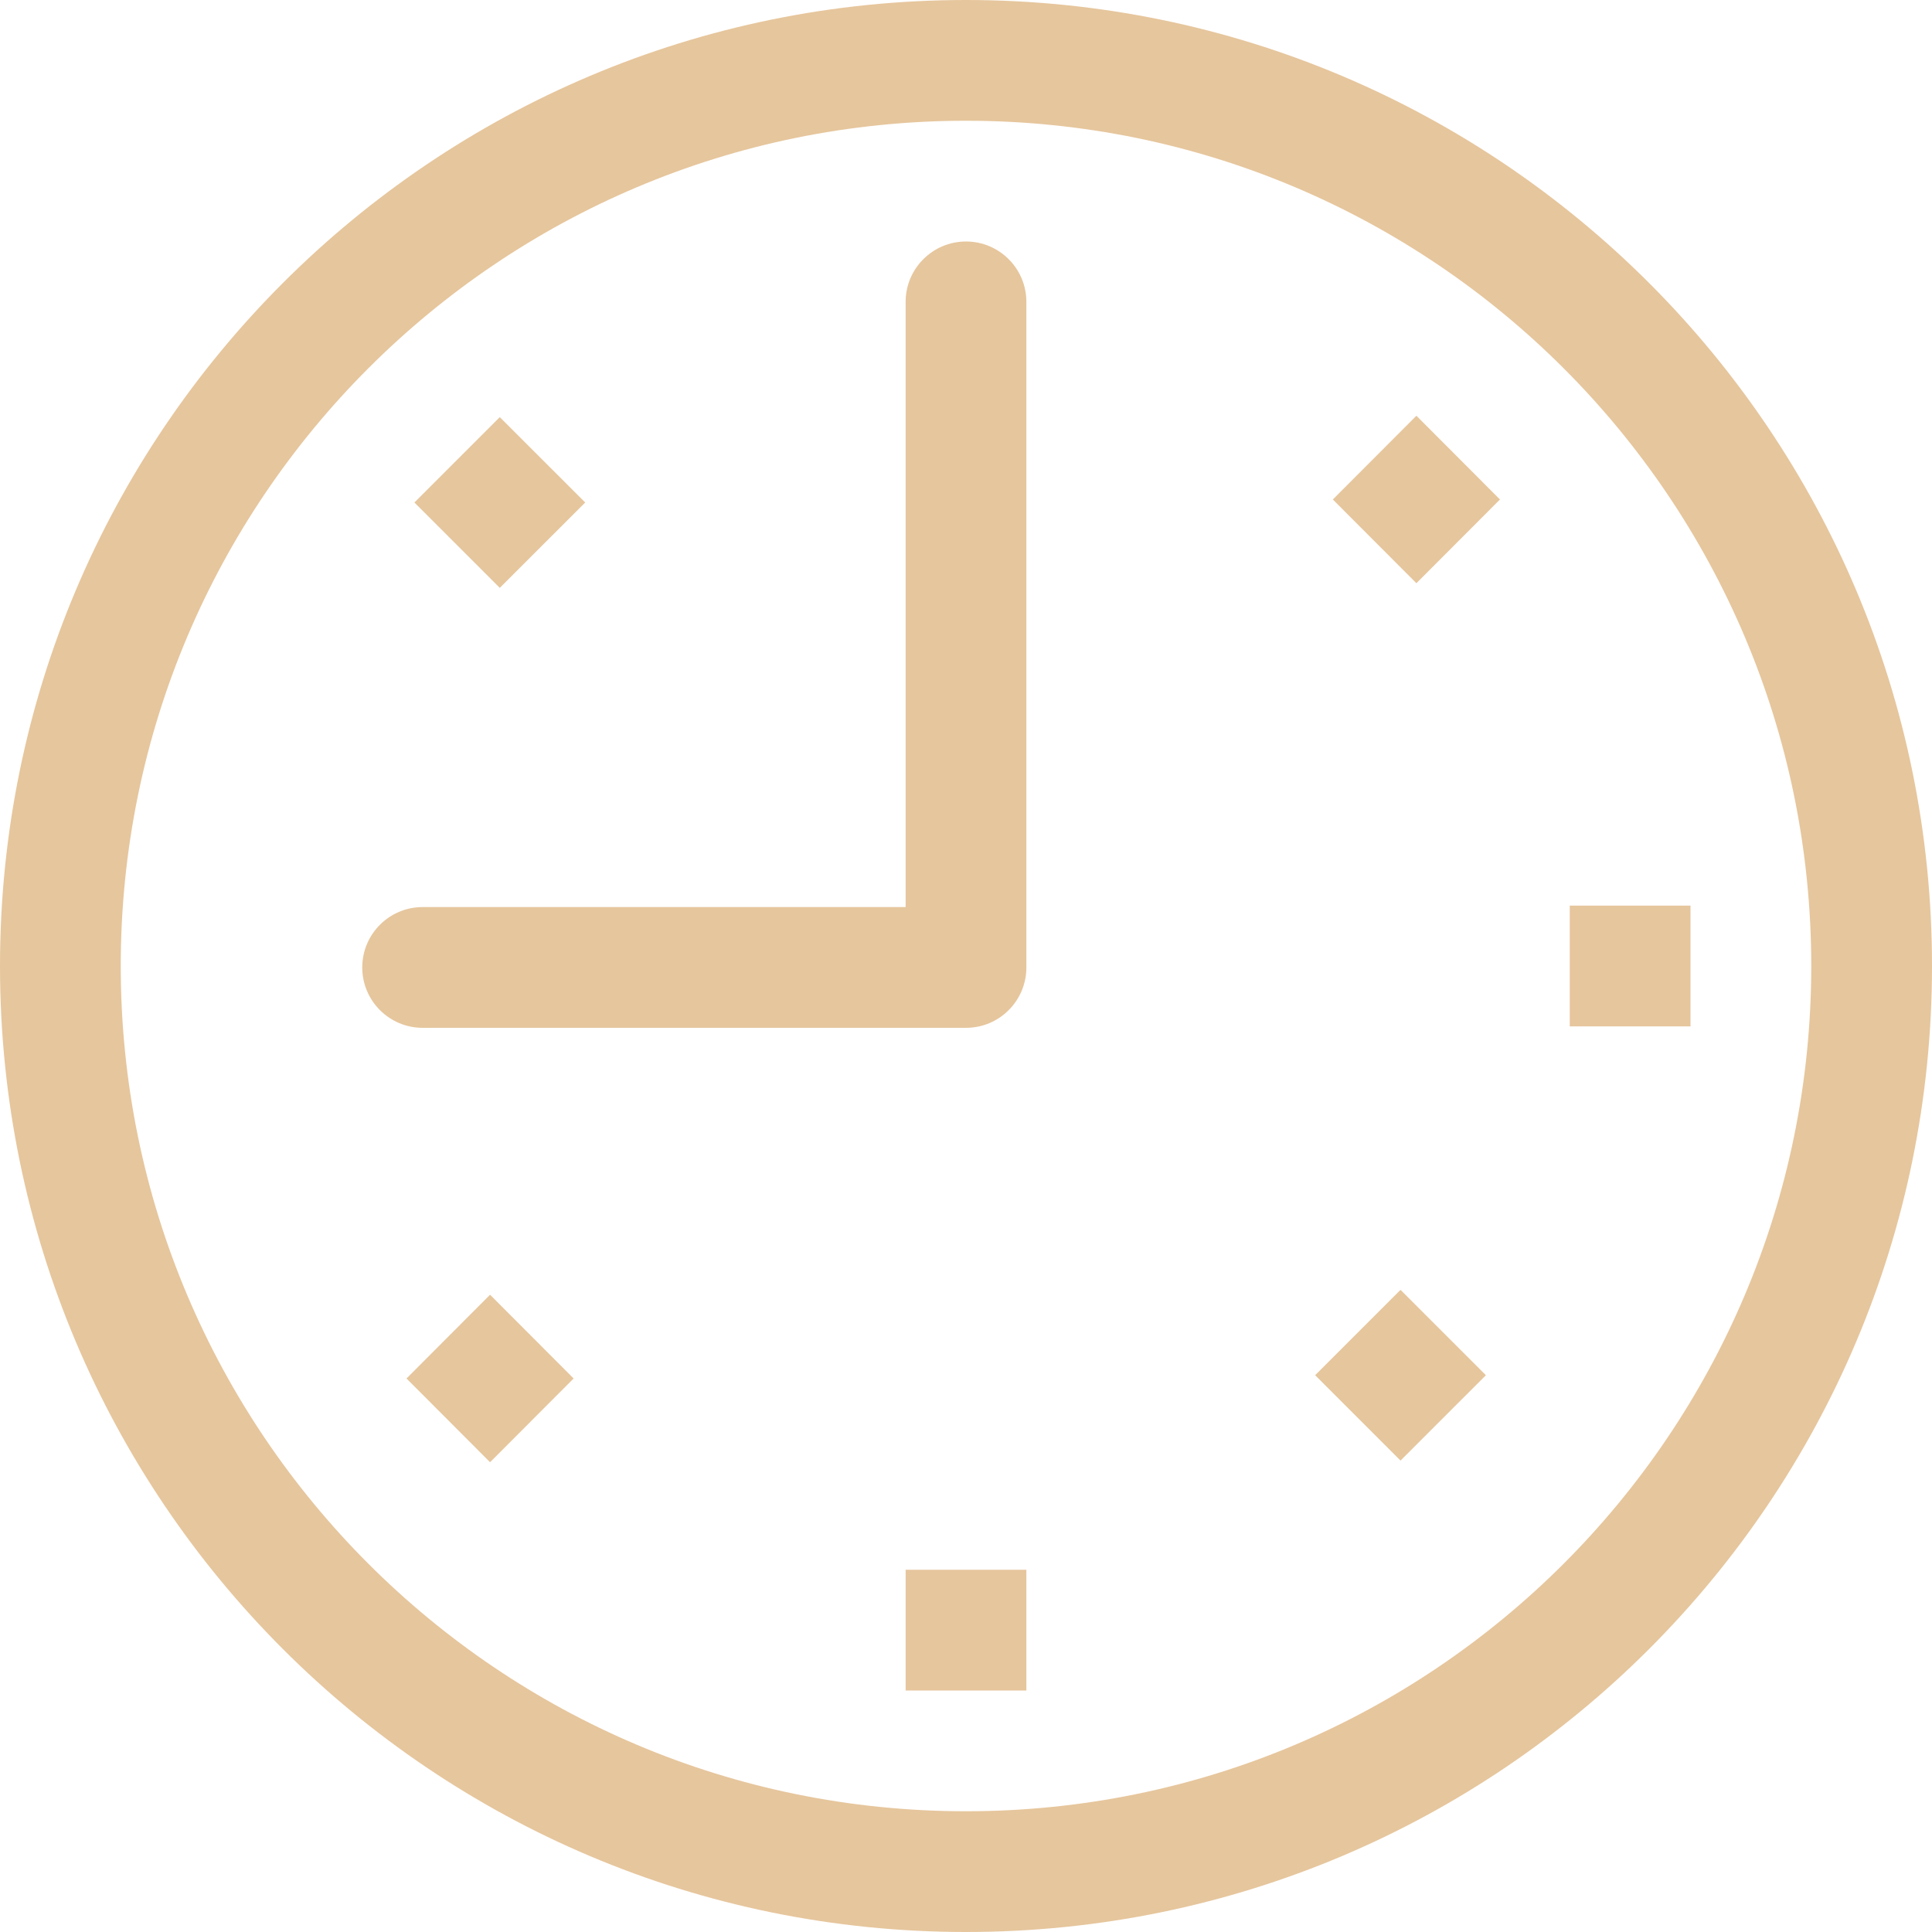
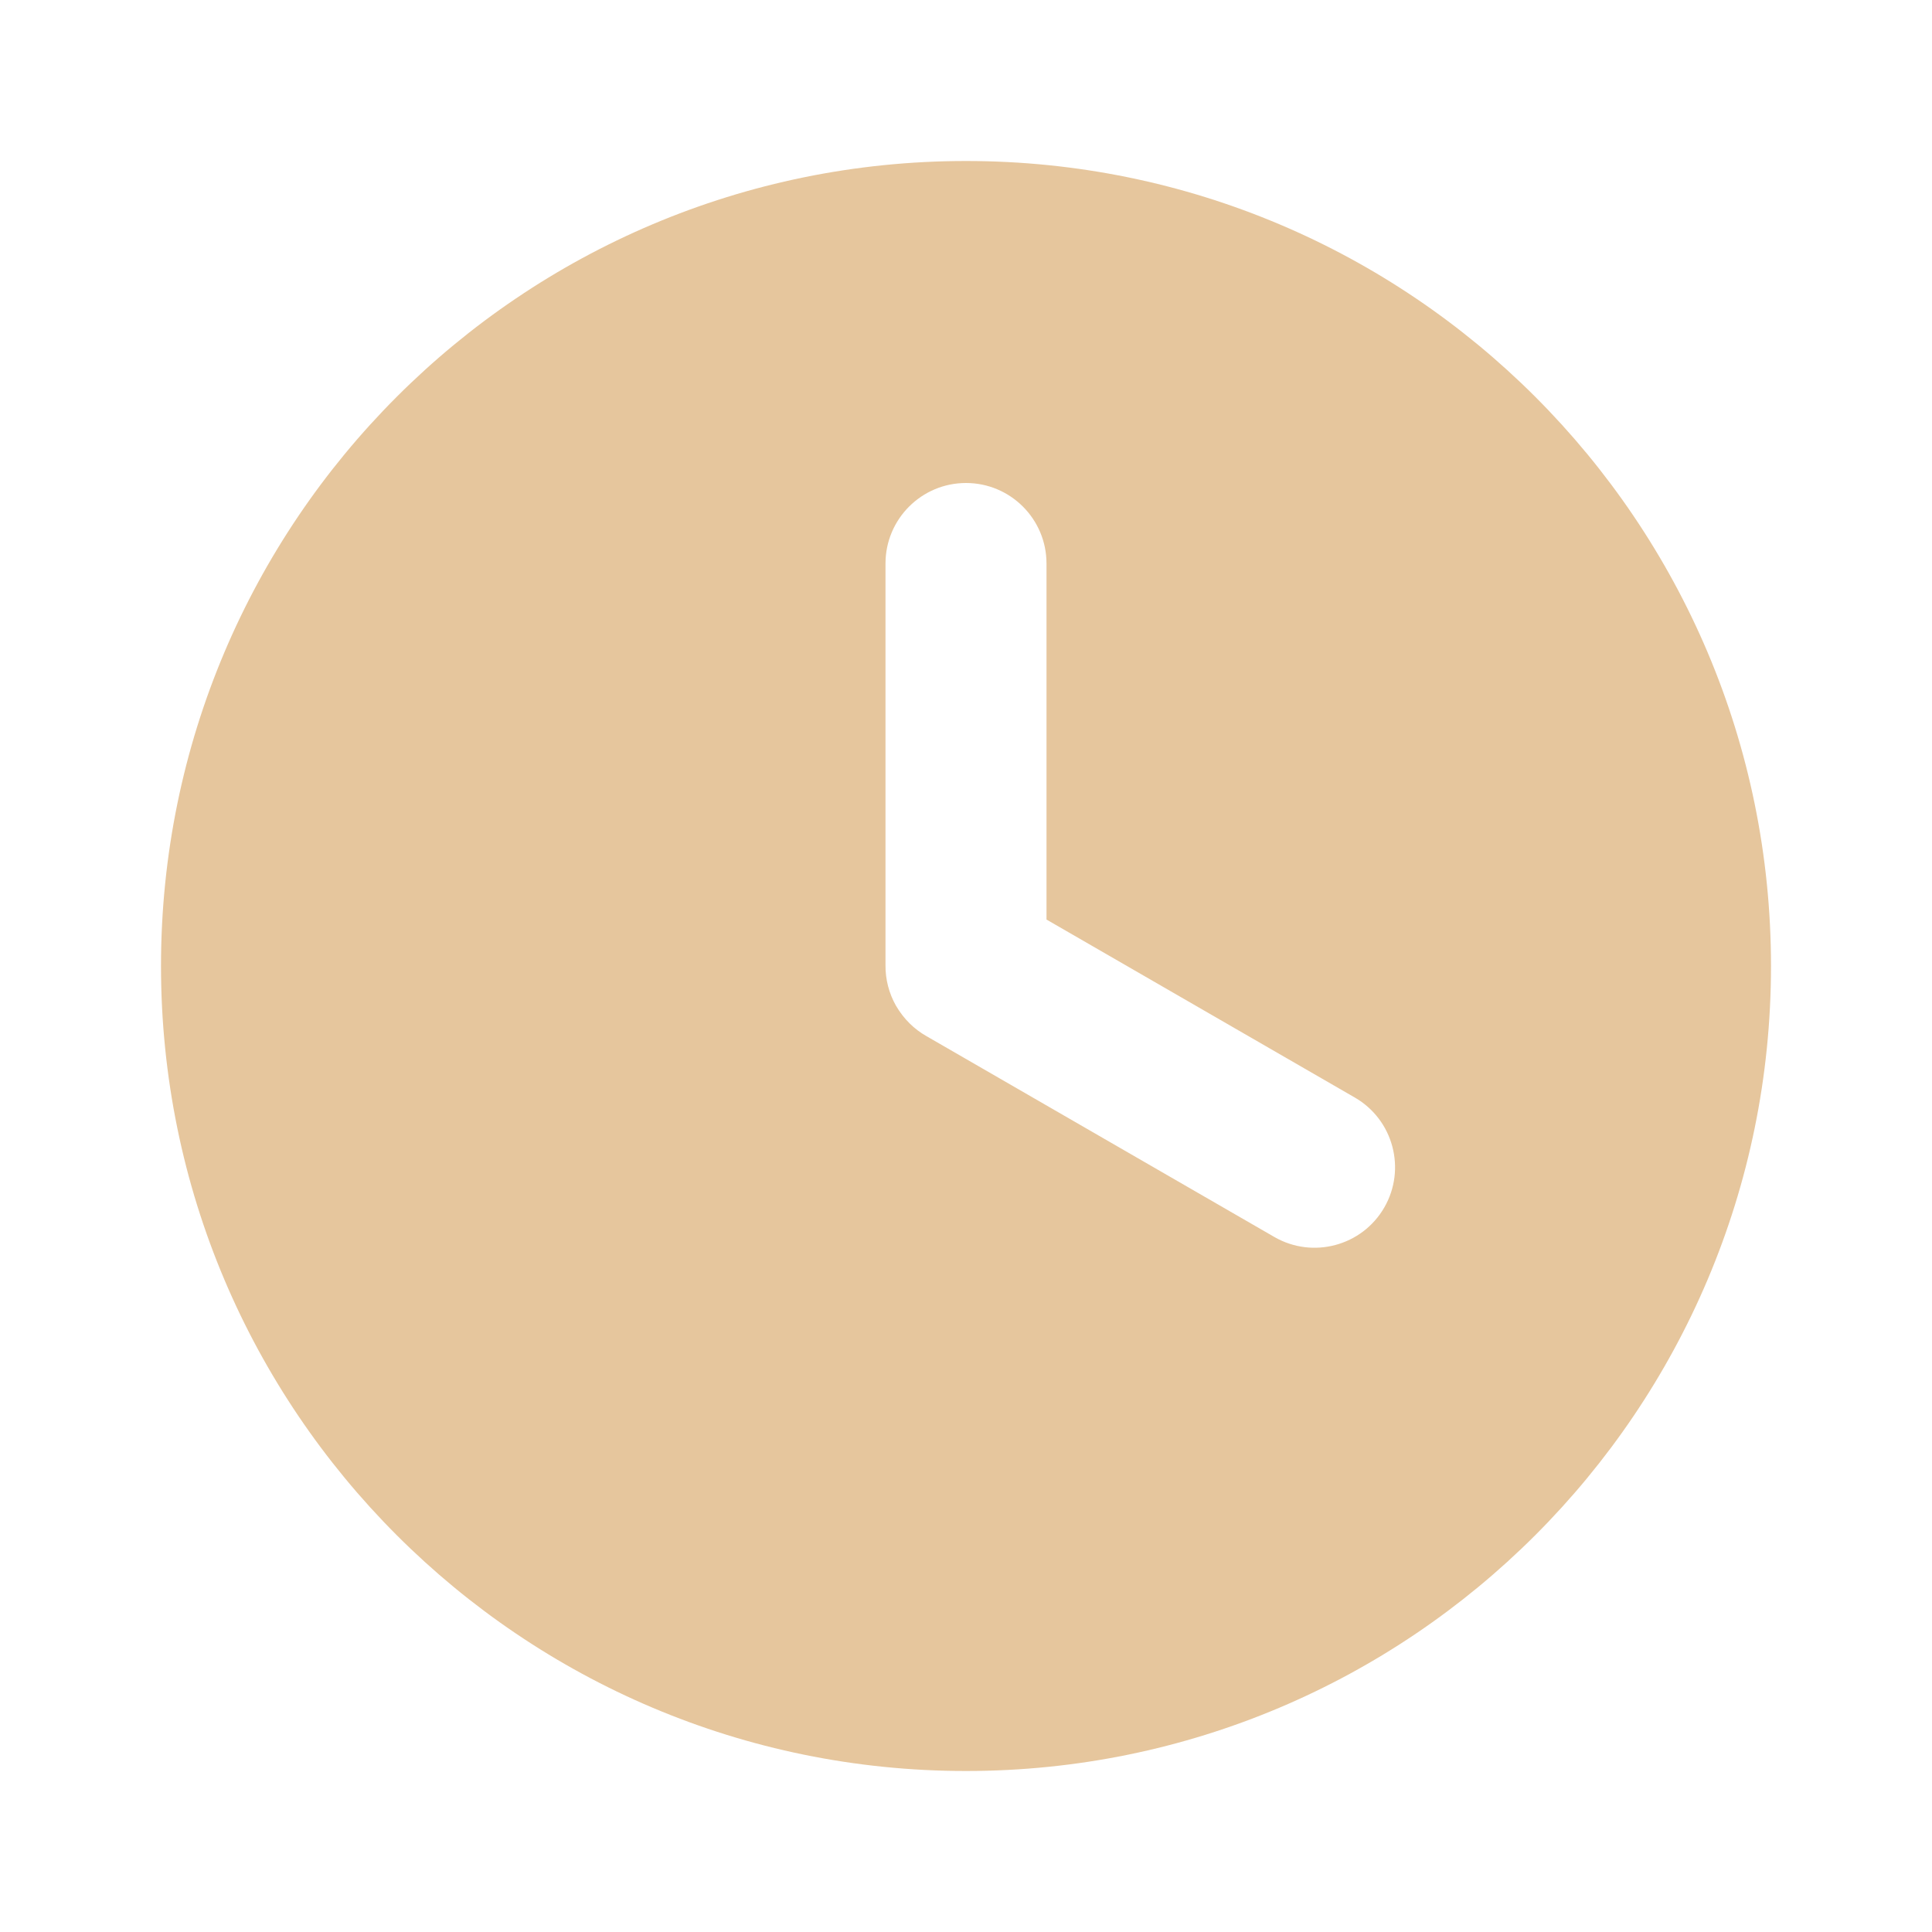
- <svg xmlns="http://www.w3.org/2000/svg" version="1.1" id="Capa_1" x="0px" y="0px" fill="#E6C69D" width="20px" height="20px" viewBox="0 0 612 612" style="enable-background:new 0 0 612 612;" xml:space="preserve">
-   <g>
-     <g id="_x37__16_">
-       <g>
-         <path d="M286.875,535.5h38.25v-38.25h-38.25V535.5z M306,76.5c-10.557,0-19.125,8.568-19.125,19.125v191.709h-153     c-10.557,0-19.125,8.568-19.125,19.125c0,10.557,8.568,19.125,19.125,19.125H306c10.557,0,19.125-8.568,19.125-19.125V95.625     C325.125,85.068,316.557,76.5,306,76.5z M128.769,436.662l26.469,26.526l26.469-26.526l-26.469-26.526L128.769,436.662z      M185.378,159.177l-27.062-27.042l-27.043,27.042l27.043,27.043L185.378,159.177z M422.203,158.221l26.47,26.526l26.469-26.526     l-26.469-26.526L422.203,158.221z M416.6,435.629l27.043,27.043l27.043-27.043l-27.043-27.042L416.6,435.629z M497.25,286.875     v38.25h38.25v-38.25H497.25z M306,0C136.992,0,0,137.012,0,306c0,169.008,136.992,306,306,306s306-137.012,306-306     S475.008,0,306,0z M306,573.75C158.125,573.75,38.25,453.875,38.25,306C38.25,158.125,158.125,38.25,306,38.25     c147.875,0,267.75,119.875,267.75,267.75C573.75,453.875,453.875,573.75,306,573.75z" />
-       </g>
-     </g>
-   </g>
+ <svg xmlns="http://www.w3.org/2000/svg" width="25" height="25" fill="#E6C69D" viewBox="0 0 24 24">
+   <path fill-rule="evenodd" d="M13,11.423 L13,7 C13,6.448 12.552,6 12,6 C11.448,6 11,6.448 11,7 L11,11.989 C10.998,12.165 11.043,12.34 11.13,12.493 C11.227,12.659 11.356,12.785 11.51,12.872 L15.83,15.366 C16.308,15.642 16.92,15.478 17.196,15 C17.472,14.522 17.308,13.91 16.83,13.634 L13,11.423 Z M12,2 C17.523,2 22,6.477 22,12 C22,17.523 17.523,22 12,22 C6.477,22 2,17.523 2,12 C2,6.477 6.477,2 12,2 Z" />
</svg>
